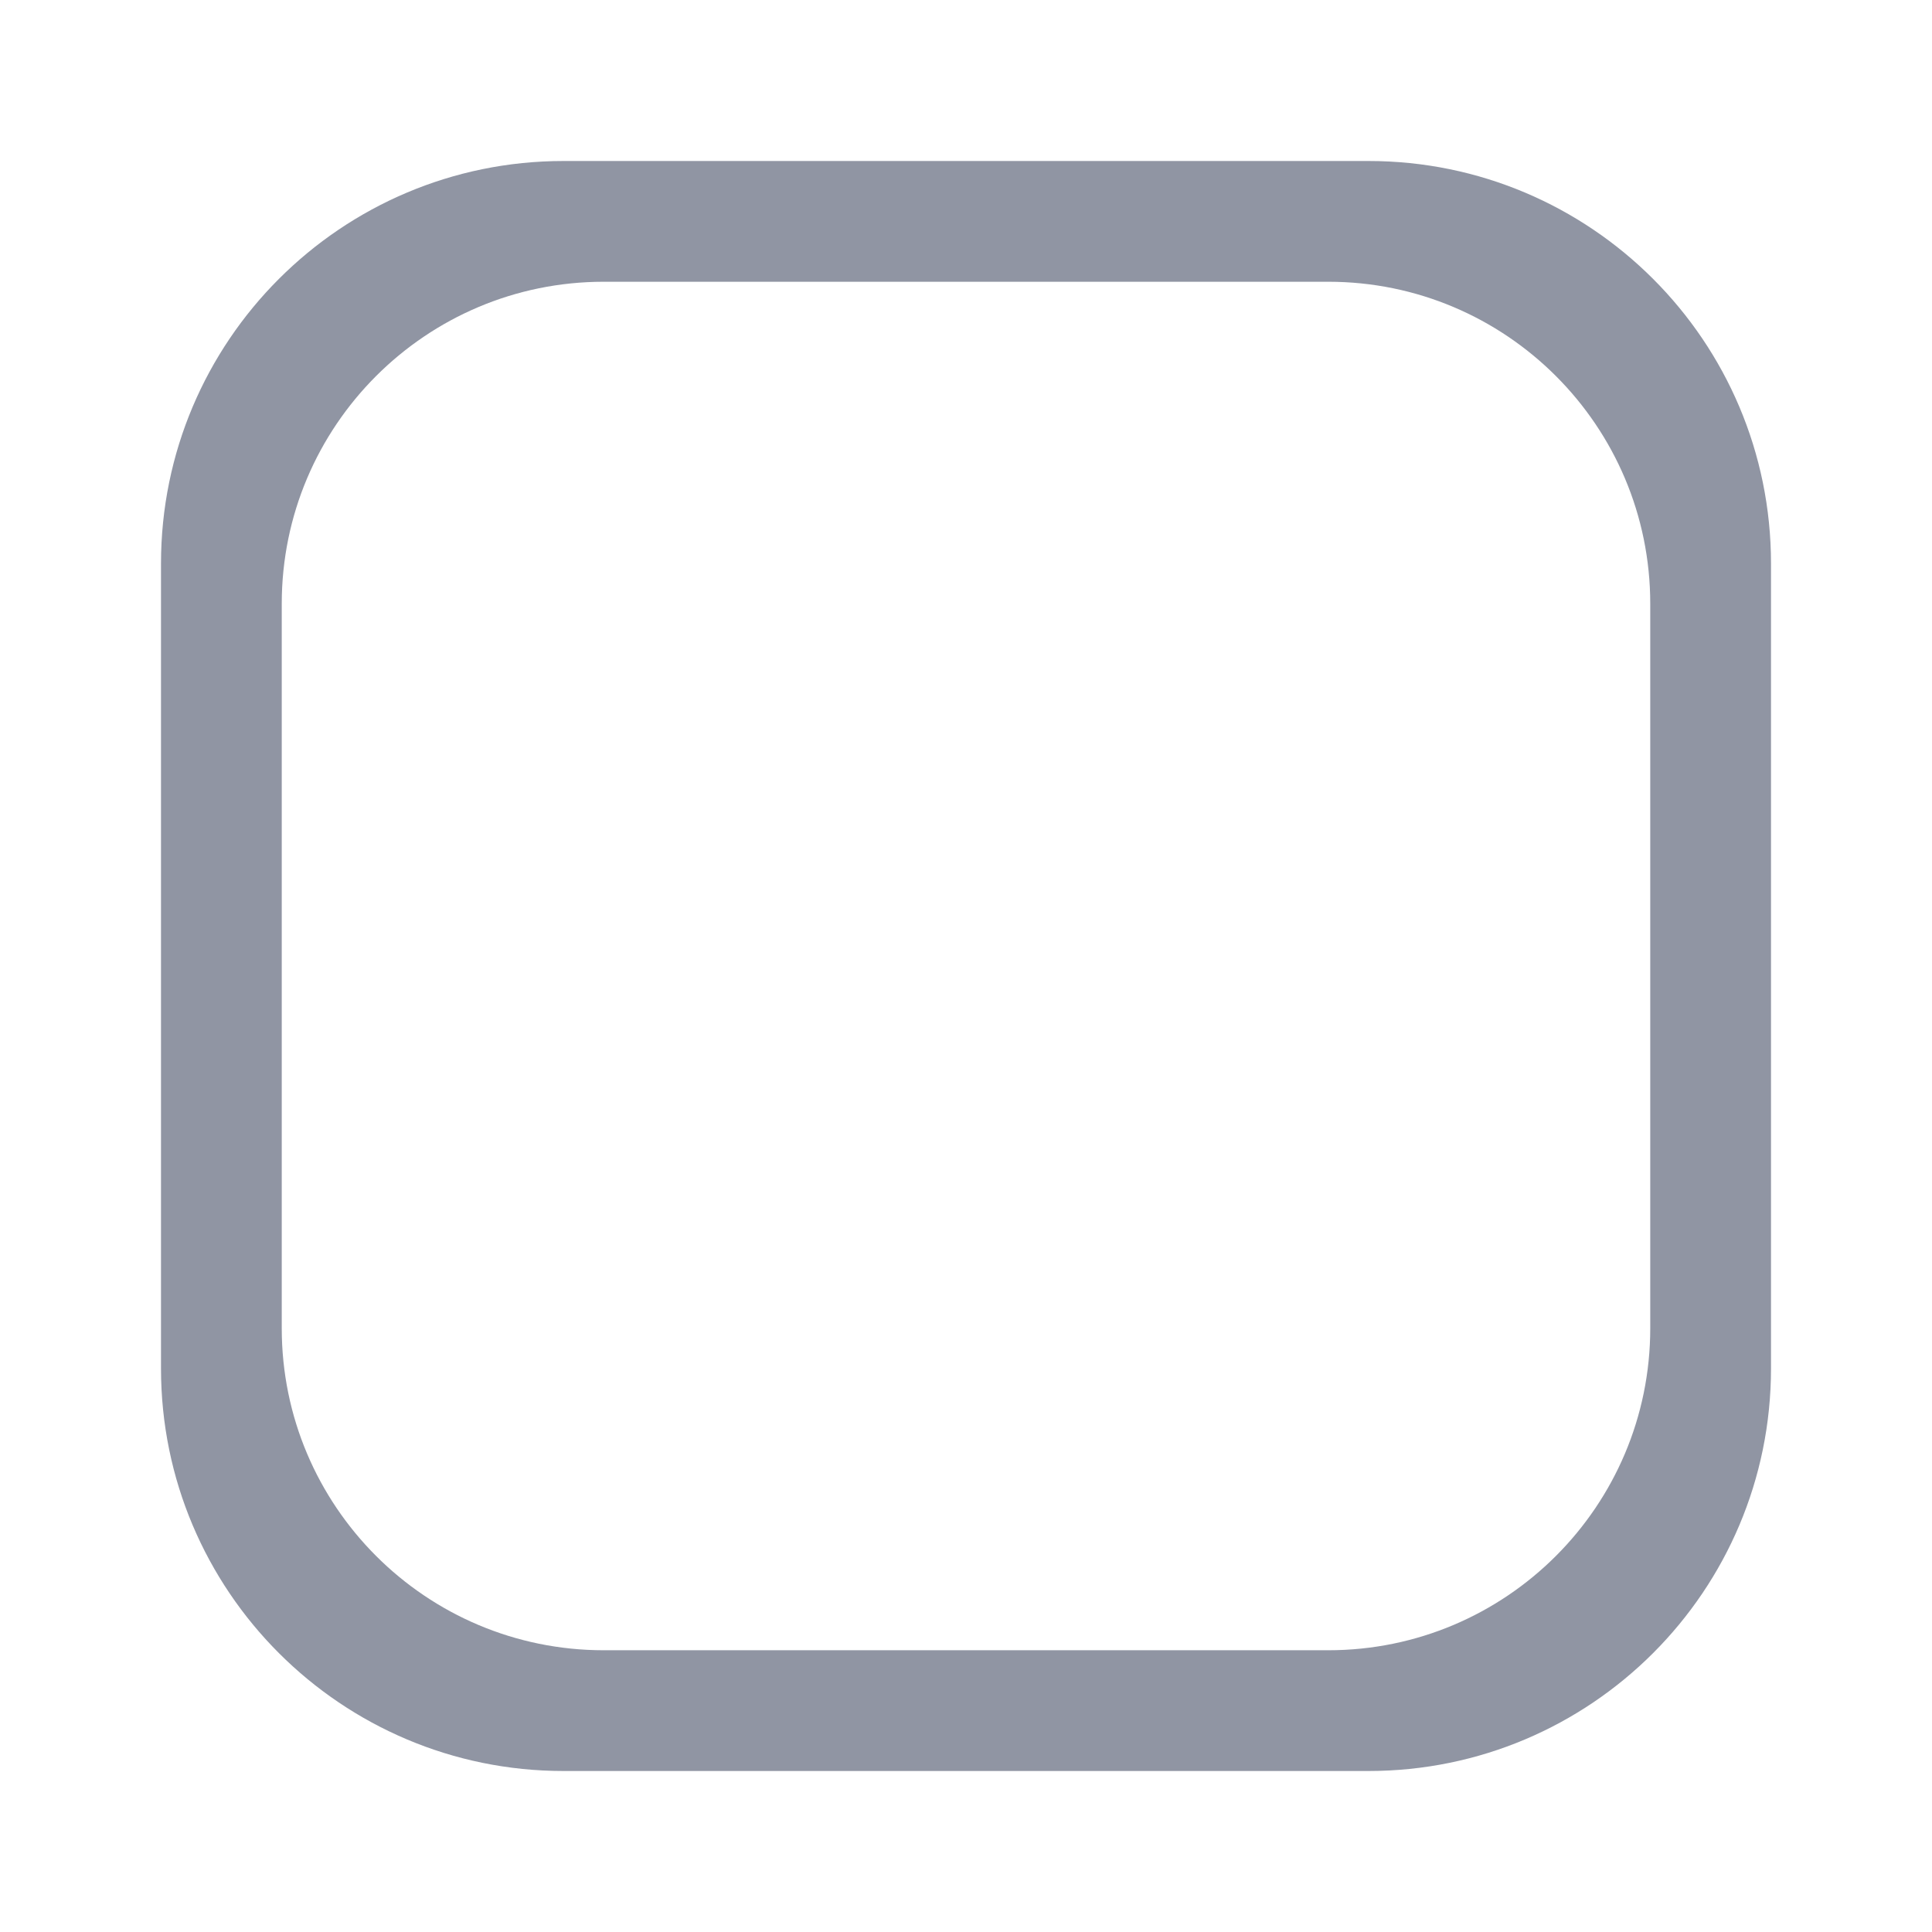
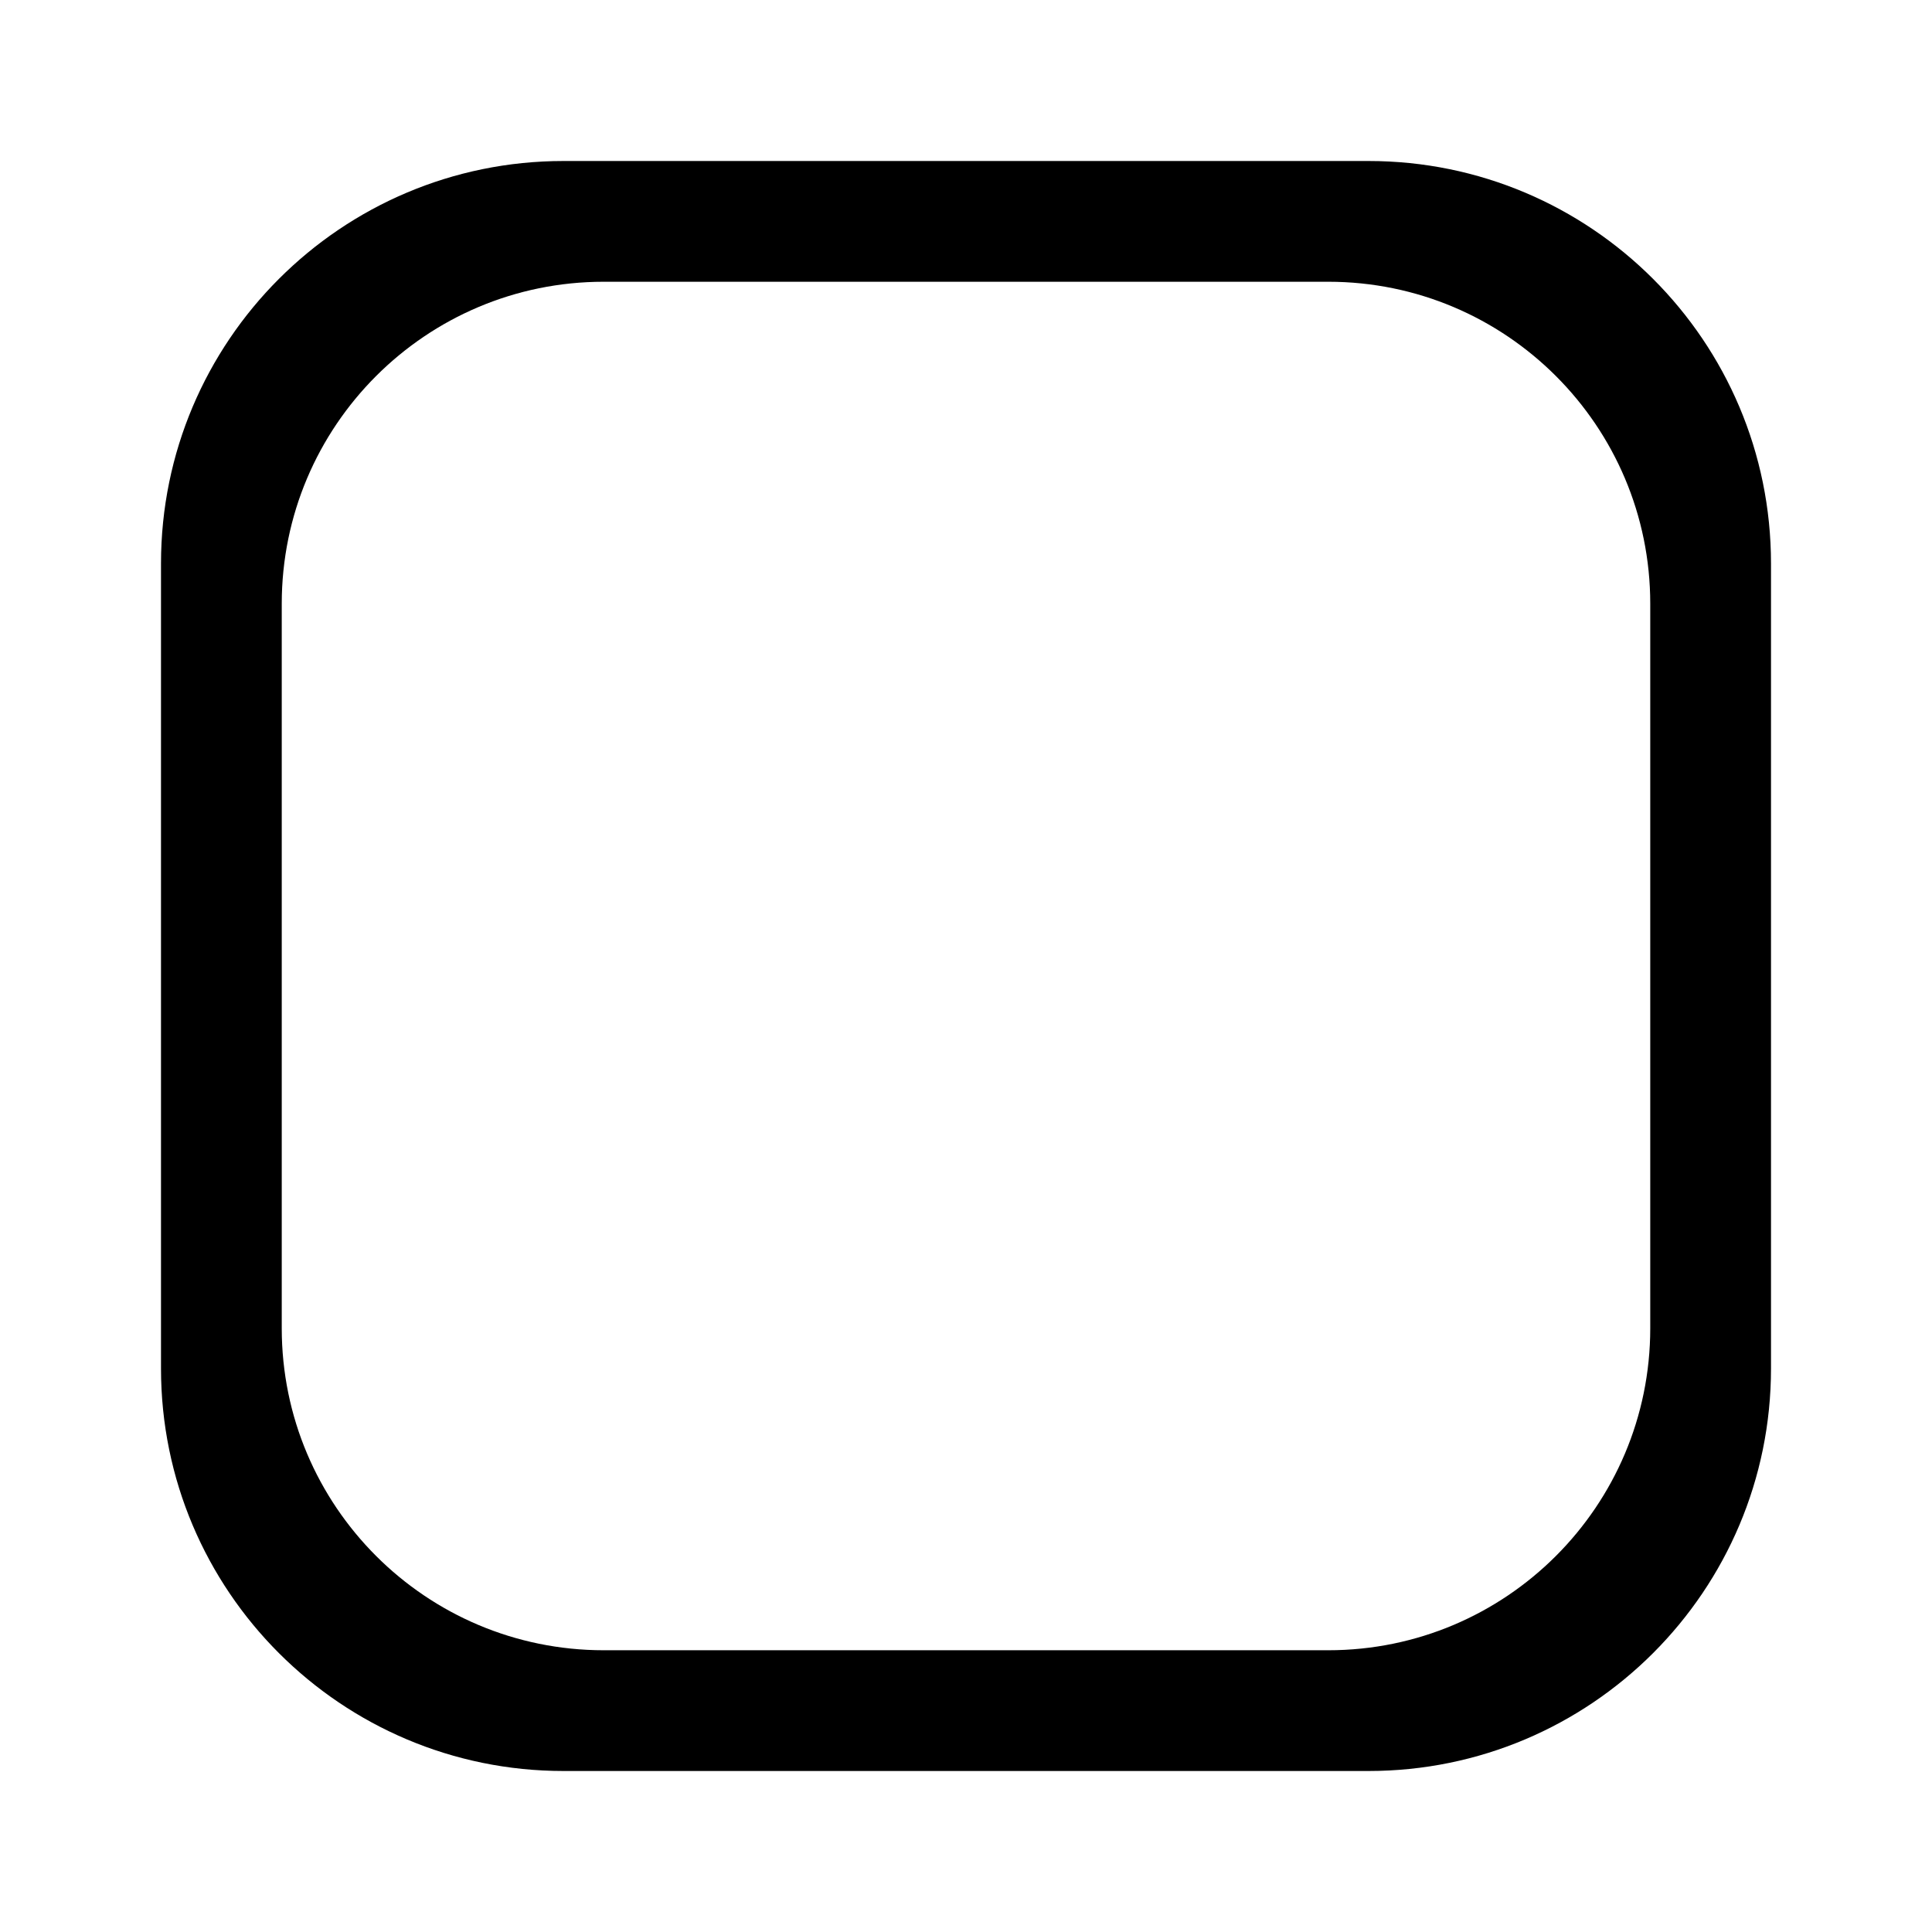
- <svg xmlns="http://www.w3.org/2000/svg" width="24" height="24" viewBox="0 0 24 24" fill="none">
-   <path fill-rule="evenodd" clip-rule="evenodd" d="M7 2C4.239 2 2 4.239 2 7V17C2 19.761 4.239 22 7 22H17C19.761 22 22 19.761 22 17V7C22 4.239 19.761 2 17 2H7ZM7.5 3.5C5.291 3.5 3.5 5.291 3.5 7.5V16.5C3.5 18.709 5.291 20.5 7.5 20.5H16.5C18.709 20.5 20.5 18.709 20.5 16.5V7.5C20.5 5.291 18.709 3.5 16.5 3.5H7.5Z" fill="#9095A3" />
+ <svg xmlns="http://www.w3.org/2000/svg" width="24" height="24" viewBox="0 0 24 24">
+   <path fill-rule="evenodd" clip-rule="evenodd" d="M7 2C4.239 2 2 4.239 2 7V17C2 19.761 4.239 22 7 22H17C19.761 22 22 19.761 22 17V7C22 4.239 19.761 2 17 2H7ZM7.5 3.5C5.291 3.5 3.5 5.291 3.5 7.5V16.5C3.5 18.709 5.291 20.5 7.5 20.5H16.5C18.709 20.5 20.5 18.709 20.5 16.5V7.5C20.5 5.291 18.709 3.5 16.5 3.5H7.5Z" />
</svg>
